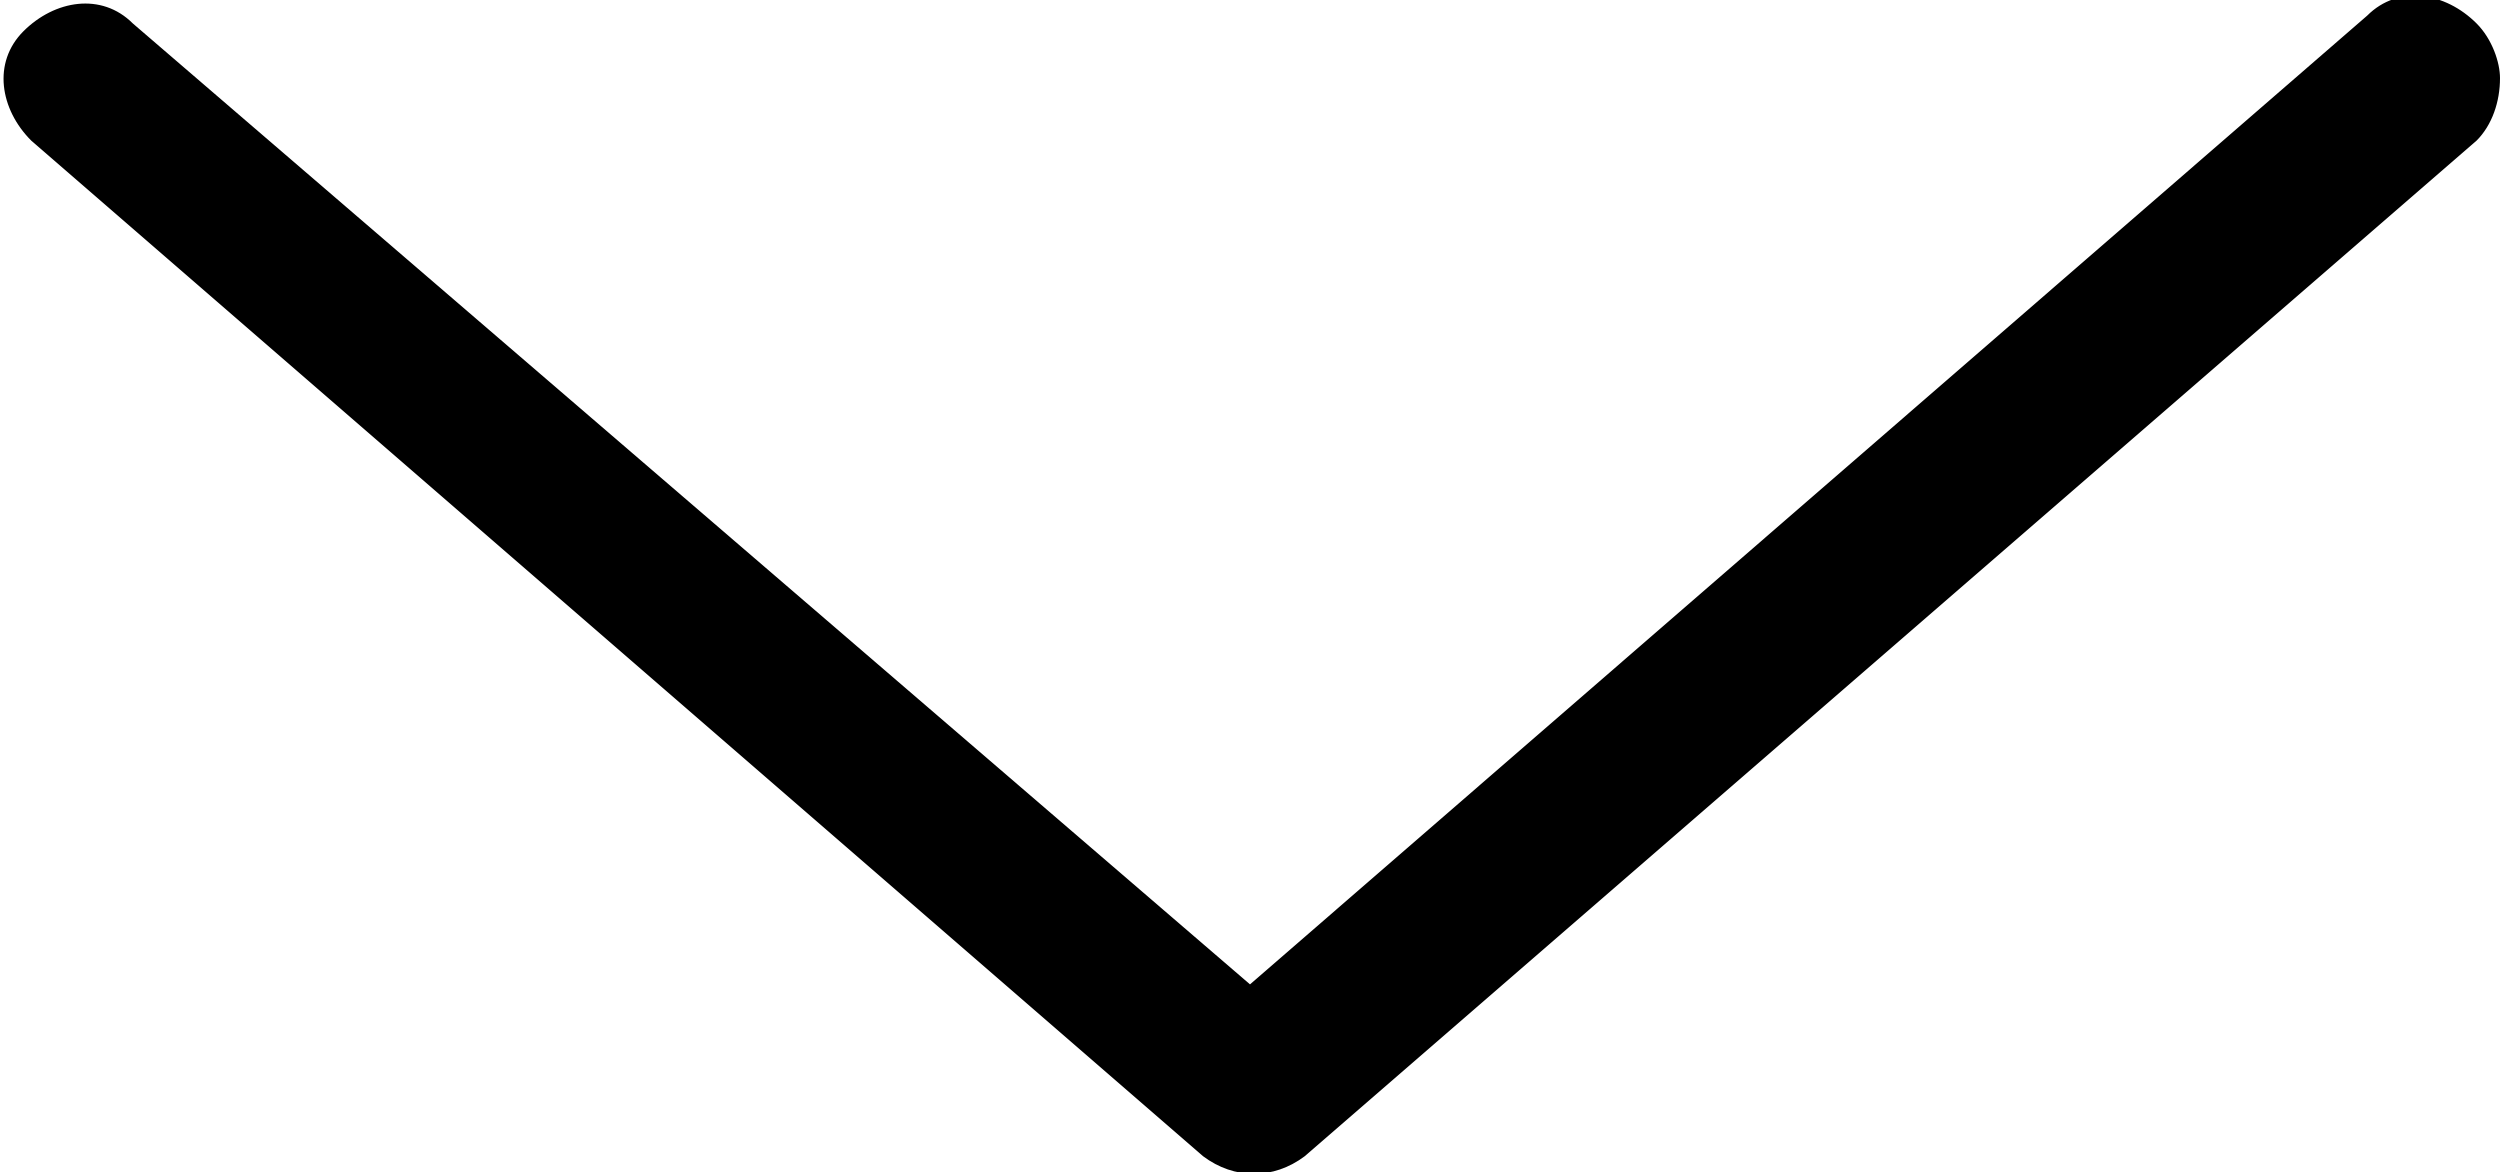
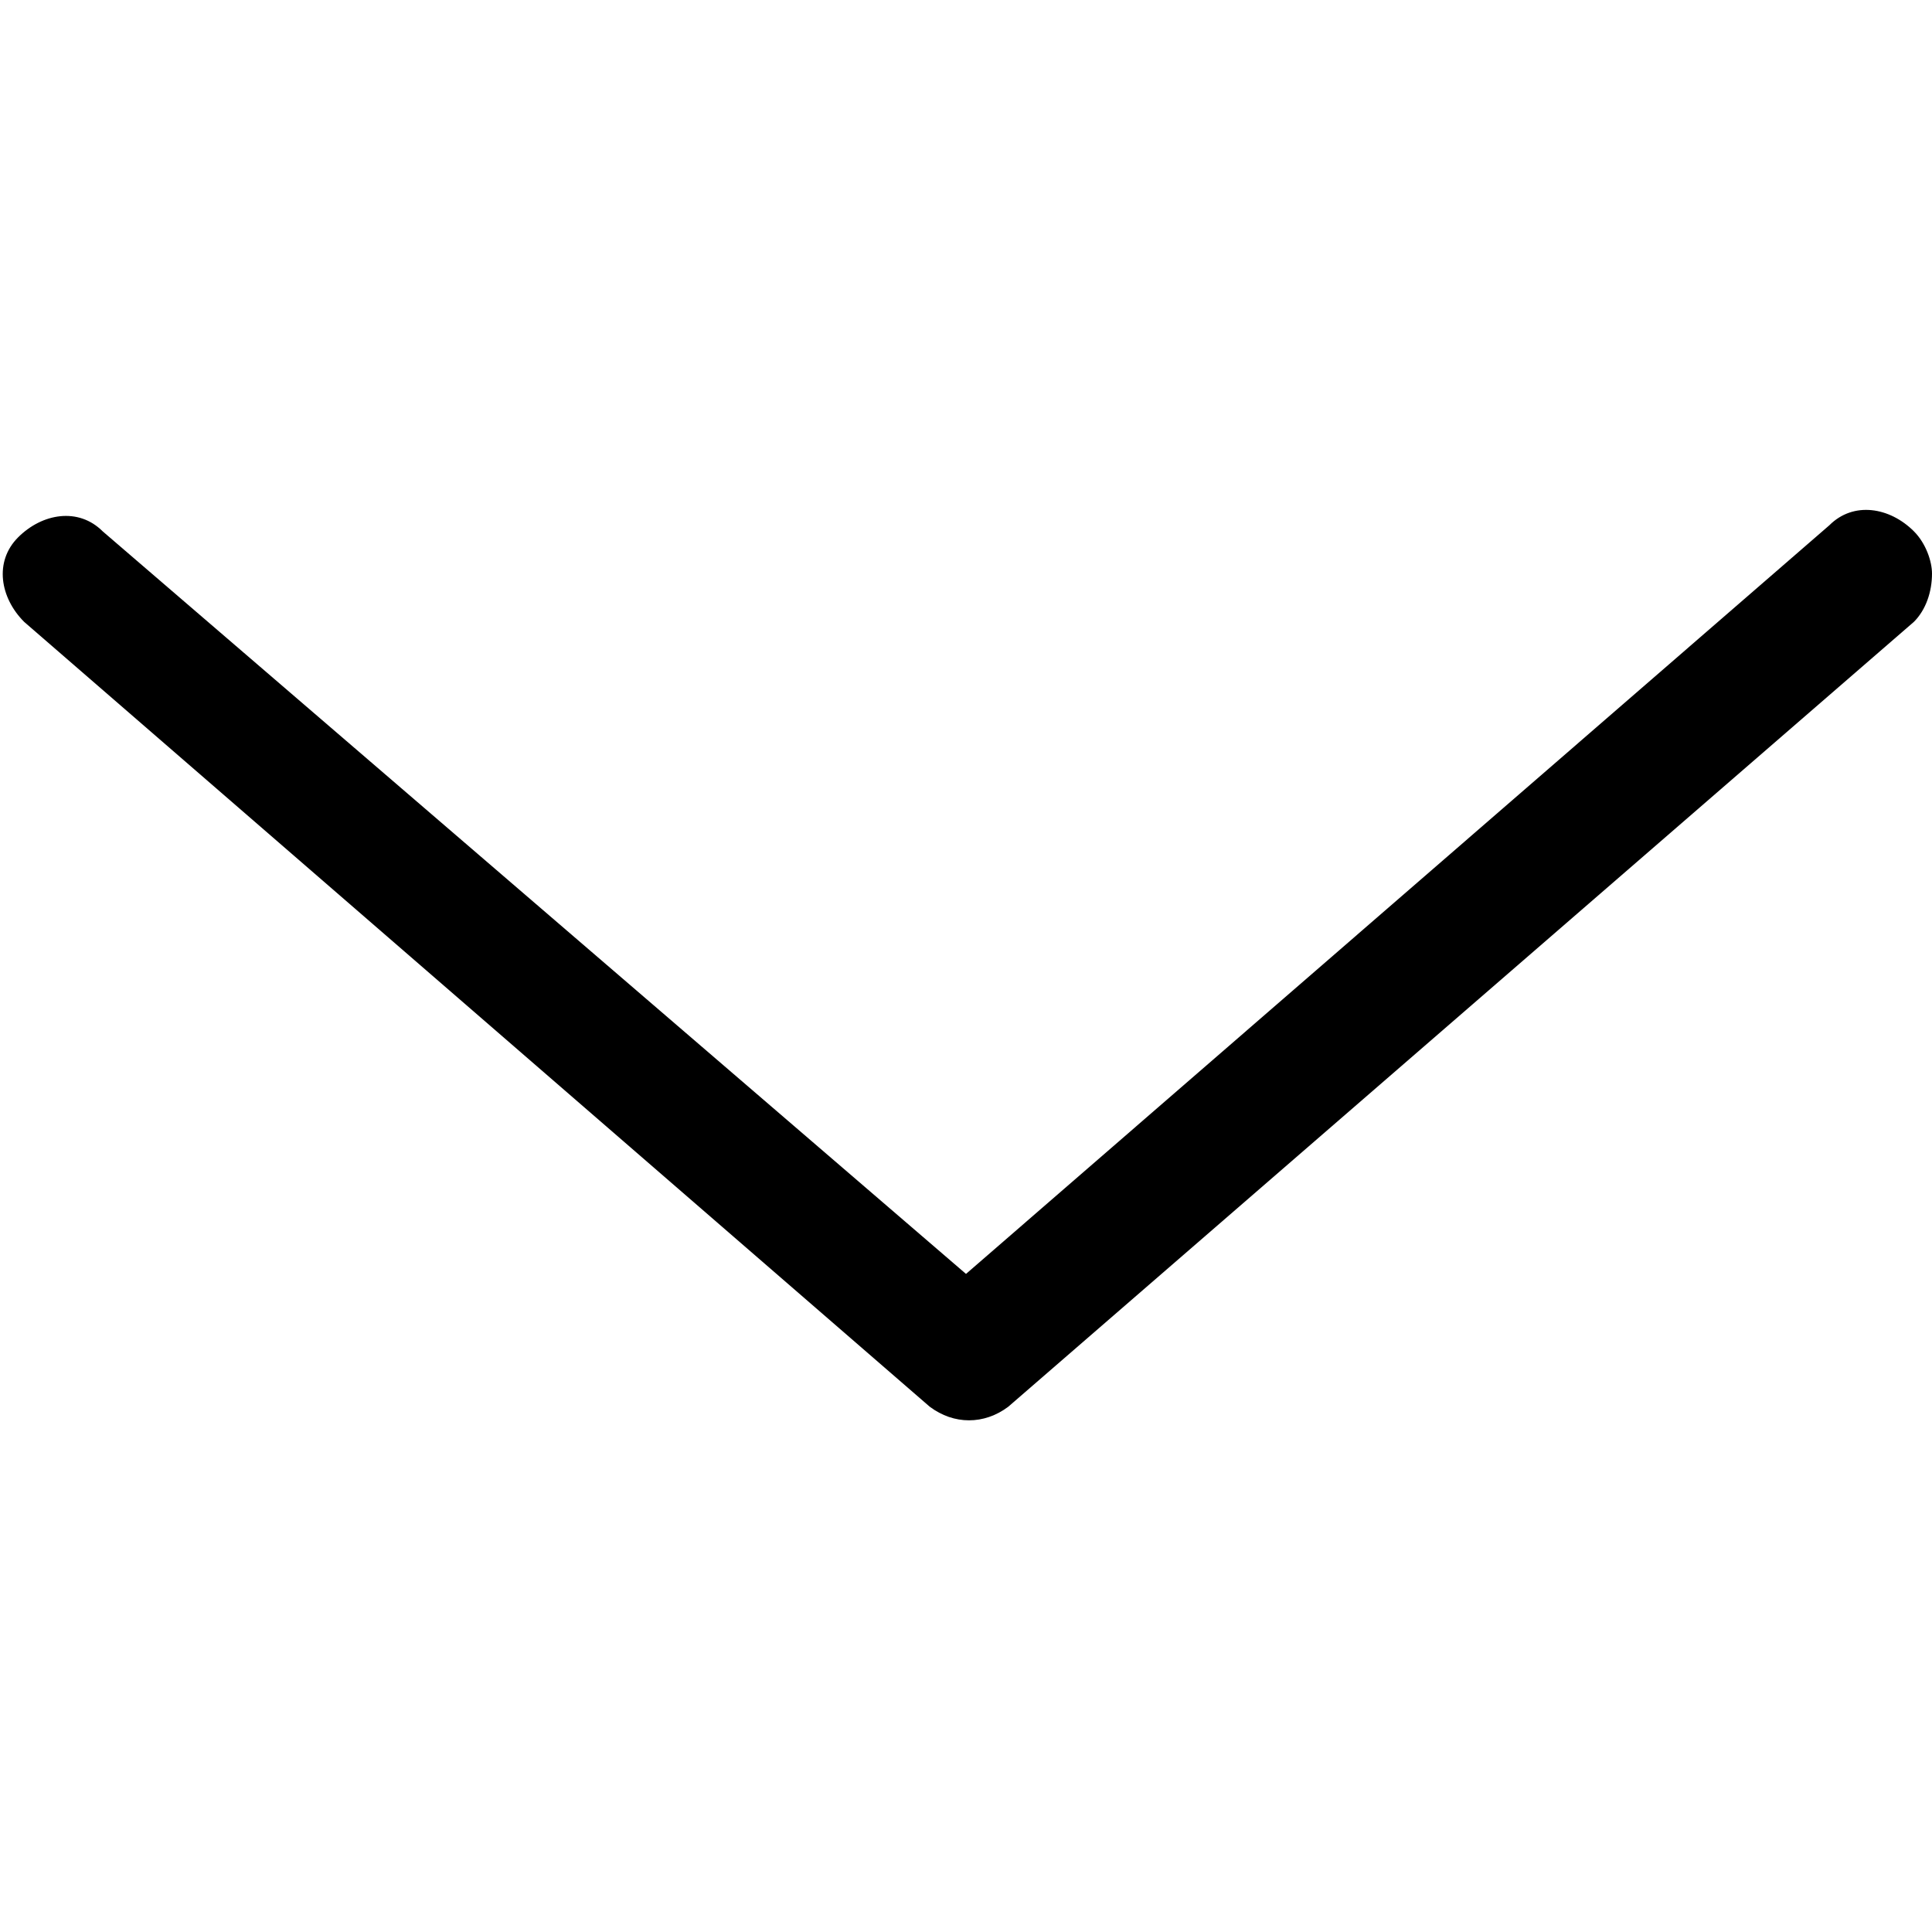
- <svg xmlns="http://www.w3.org/2000/svg" version="1.1" class="dibsvg-svg dibsvg-arrow-down" viewBox="0 0 32 15">
+ <svg xmlns="http://www.w3.org/2000/svg" version="1.1" class="dibsvg-svg dibsvg-arrow-down" viewBox="0 -8.5 32 32">
  <path d="M32,1c0,0.3-0.1,0.6-0.3,0.8l-15,13c-0.4,0.3-0.9,0.3-1.3,0l-15-13c-0.4-0.4-0.5-1-0.1-1.4 c0.4-0.4,1-0.5,1.4-0.1L16,12.6L30.3,0.2c0.4-0.4,1-0.3,1.4,0.1C31.9,0.5,32,0.8,32,1z" />
</svg>
